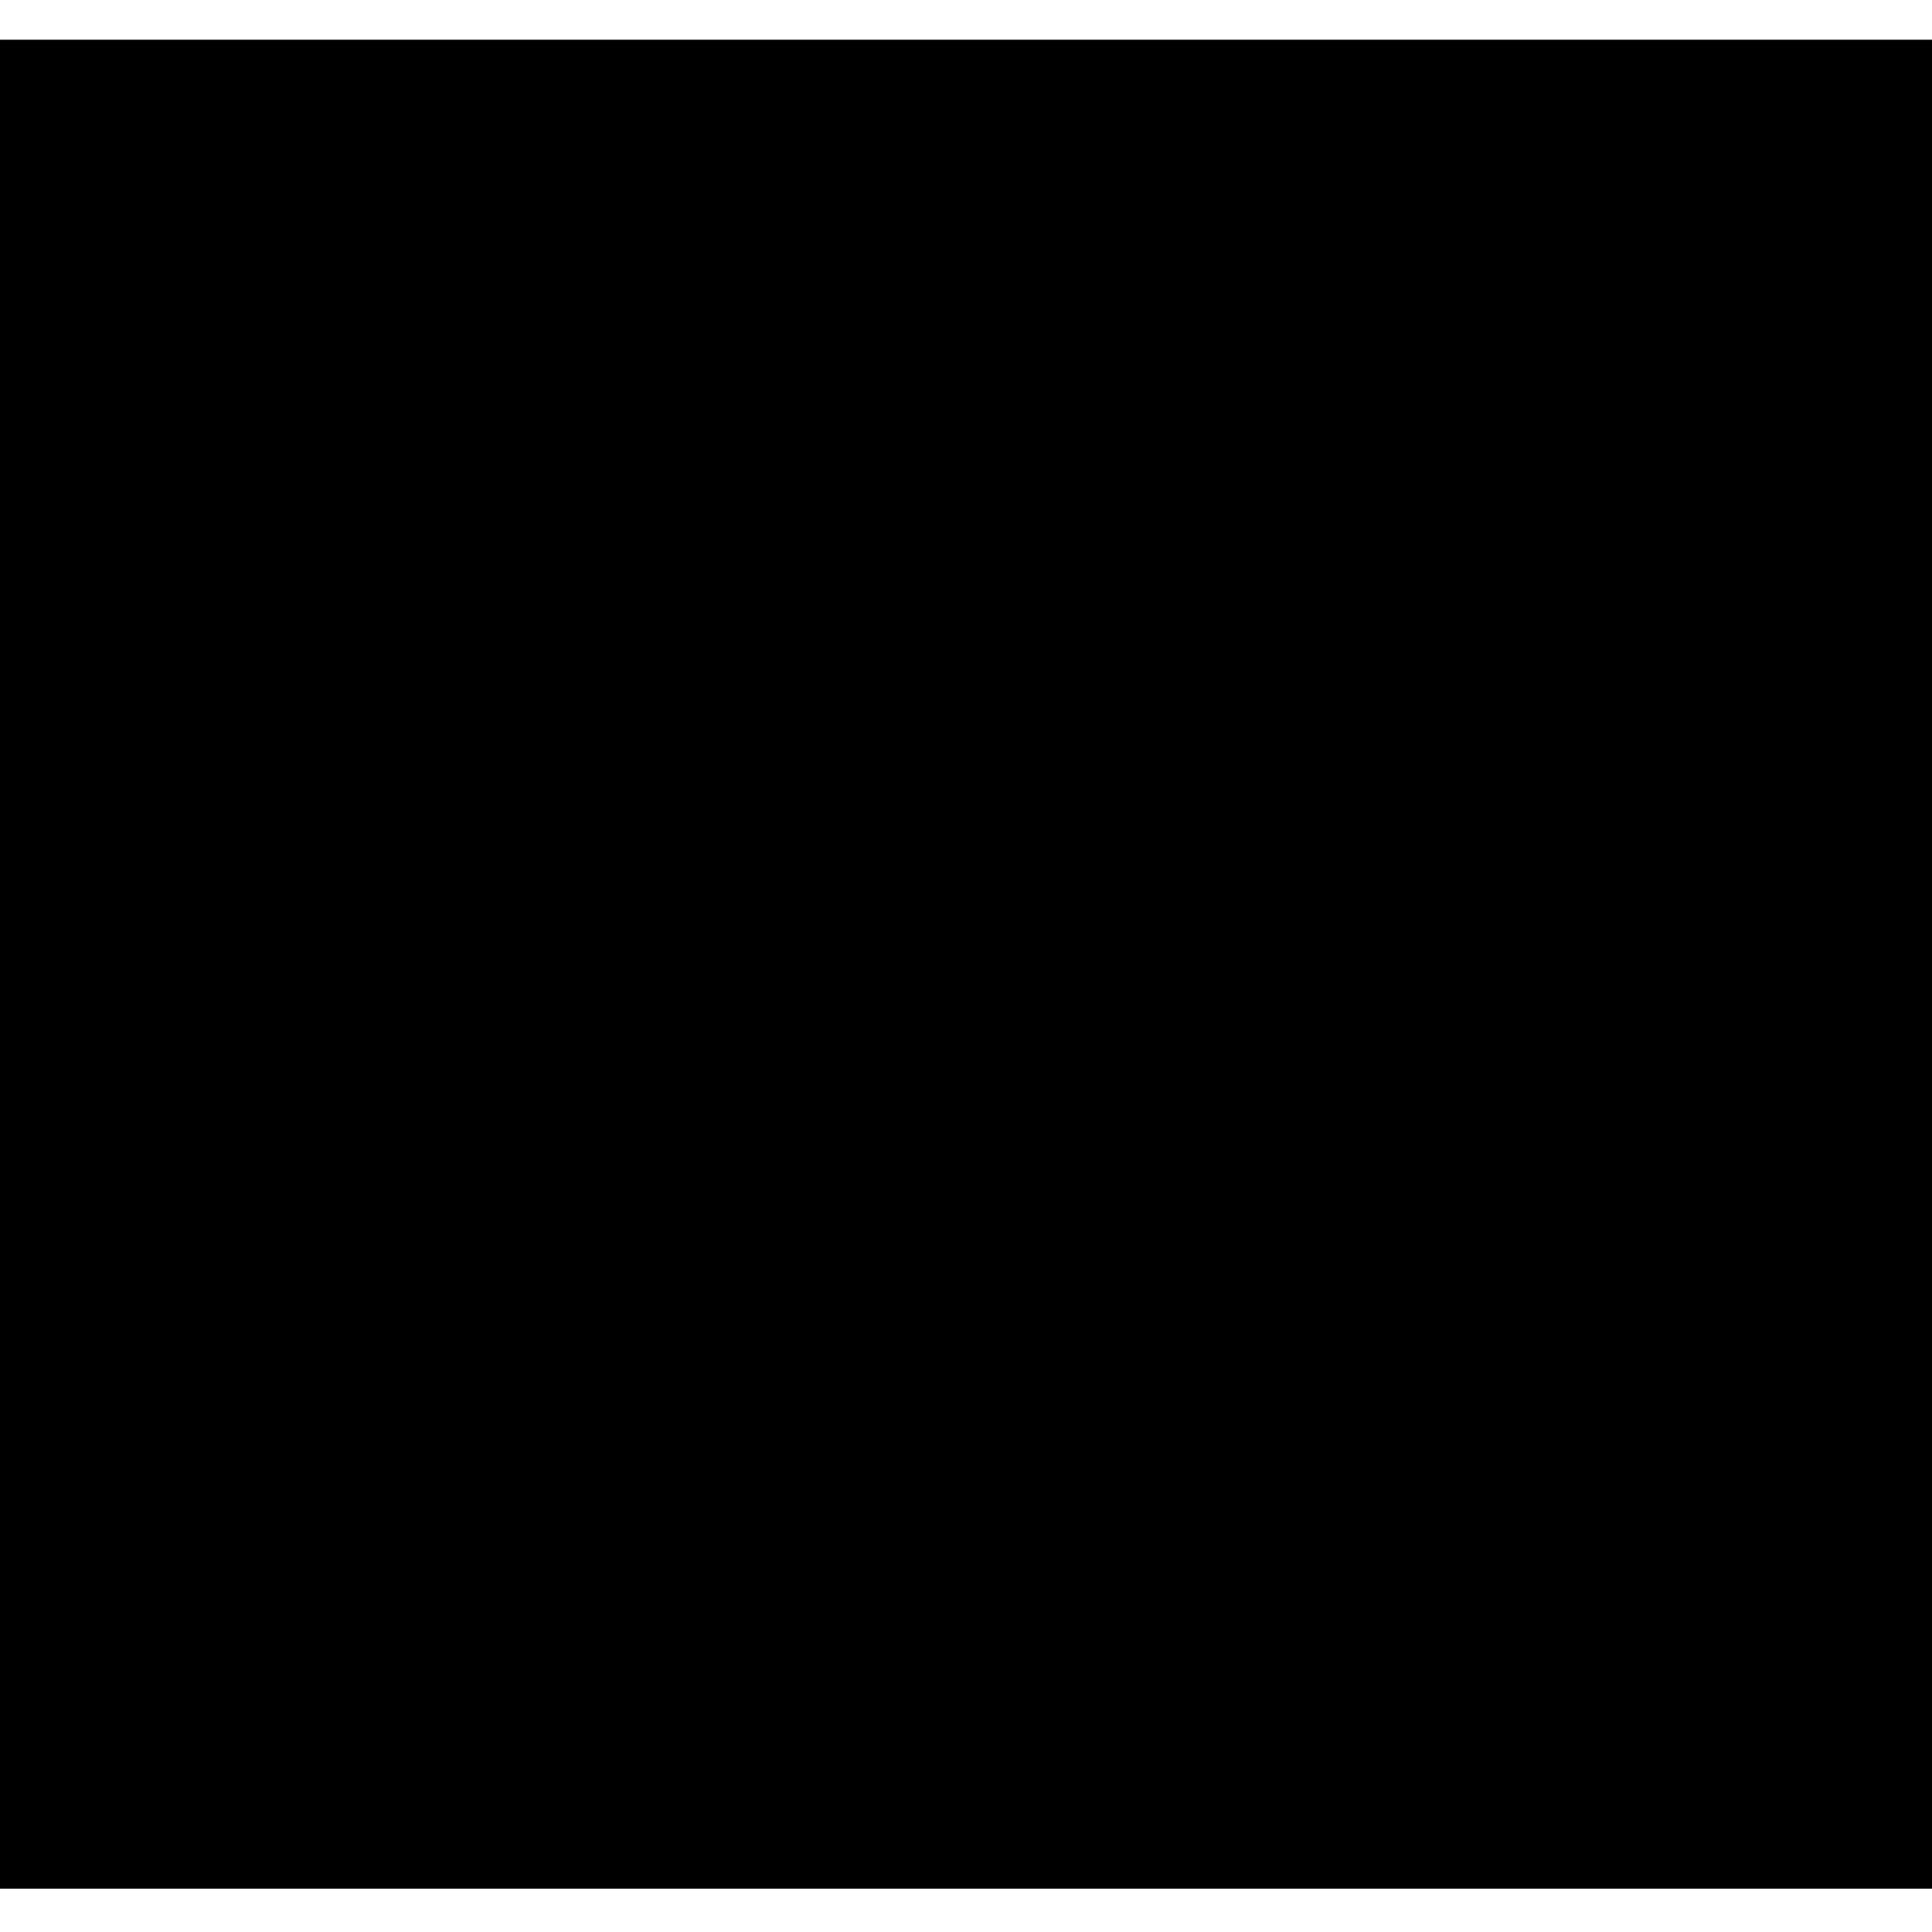
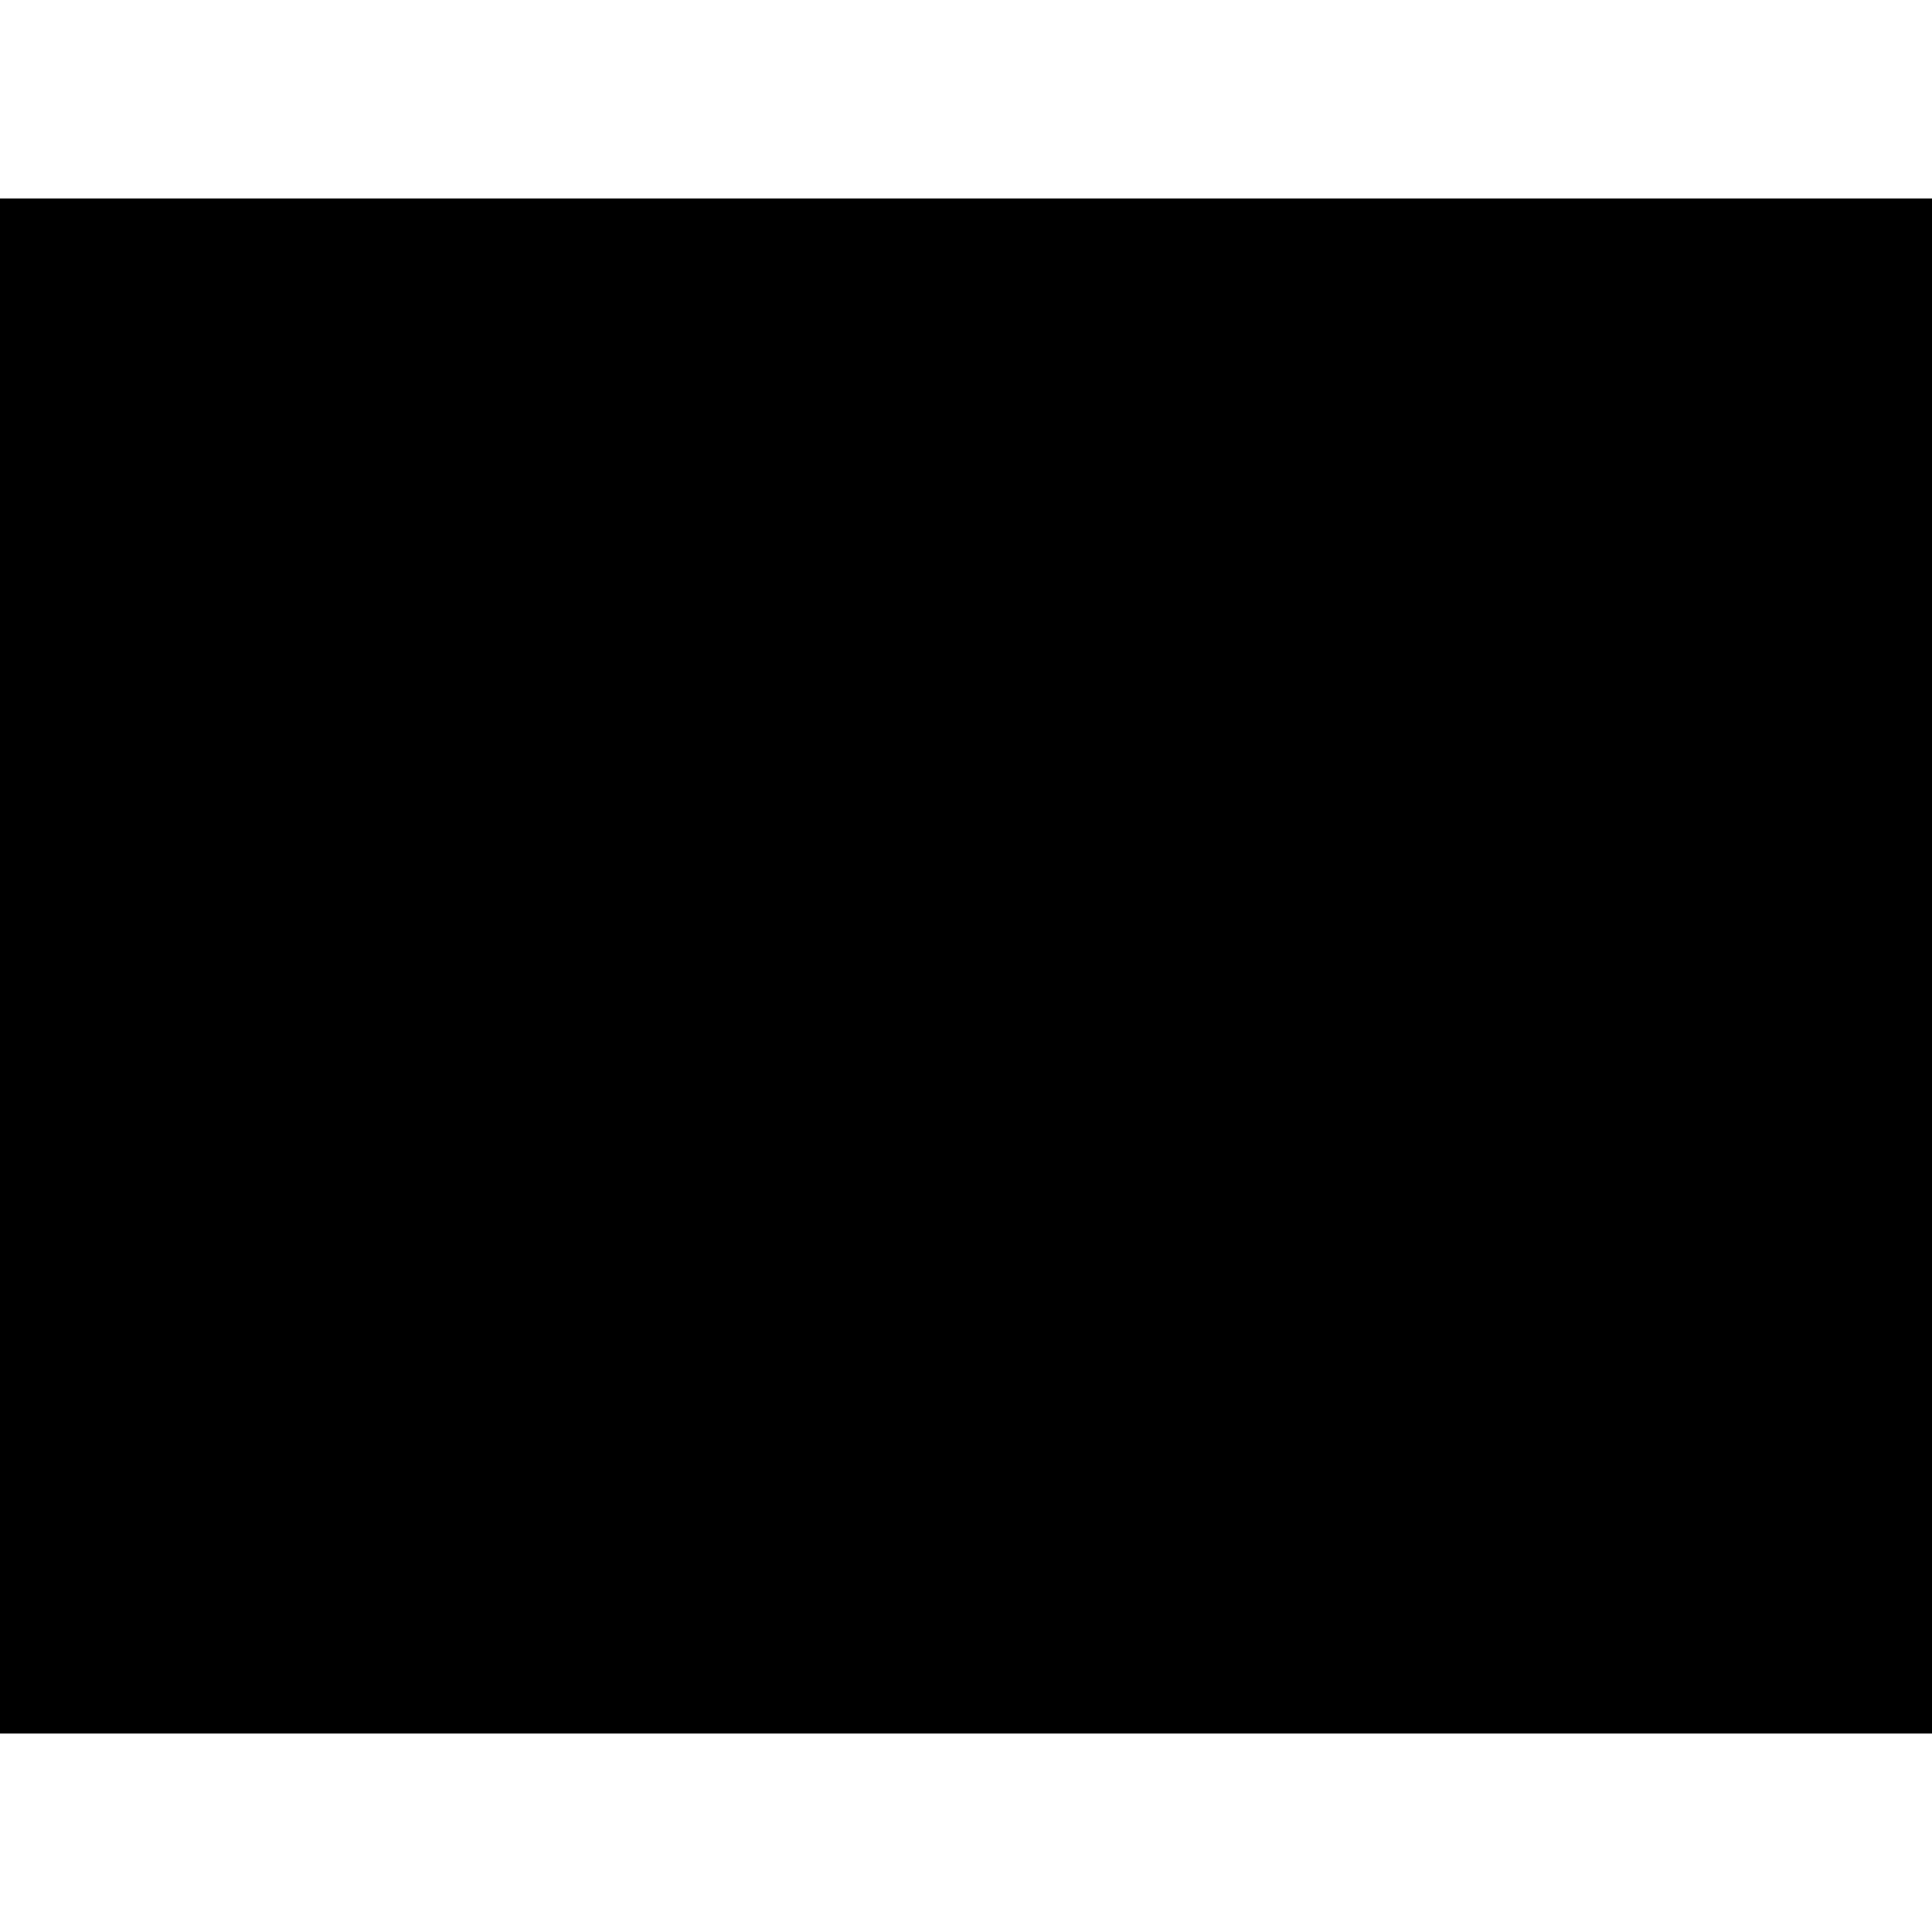
- <svg xmlns="http://www.w3.org/2000/svg" version="1.0" width="535pt" height="535pt" viewBox="0 0 535 535" preserveAspectRatio="xMidYMid meet">
-   <g transform="translate(0,535) scale(0.1,-0.1)" fill="#000000" stroke="none">
-     <path d="M0 2680 l0 -2560 2675 0 2675 0 0 2560 0 2560 -2675 0 -2675 0 0 -2560z" />
+ <svg xmlns="http://www.w3.org/2000/svg" version="1.0" width="370pt" height="370pt" viewBox="0 0 370 370" preserveAspectRatio="xMidYMid meet">
+   <g transform="translate(0,370) scale(0.1,-0.1)" fill="#000000" stroke="none">
+     <path d="M0 1850 l0 -1470 1850 0 1850 0 0 1470 0 1470 -1850 0 -1850 0 0 -1470z" />
  </g>
</svg>
